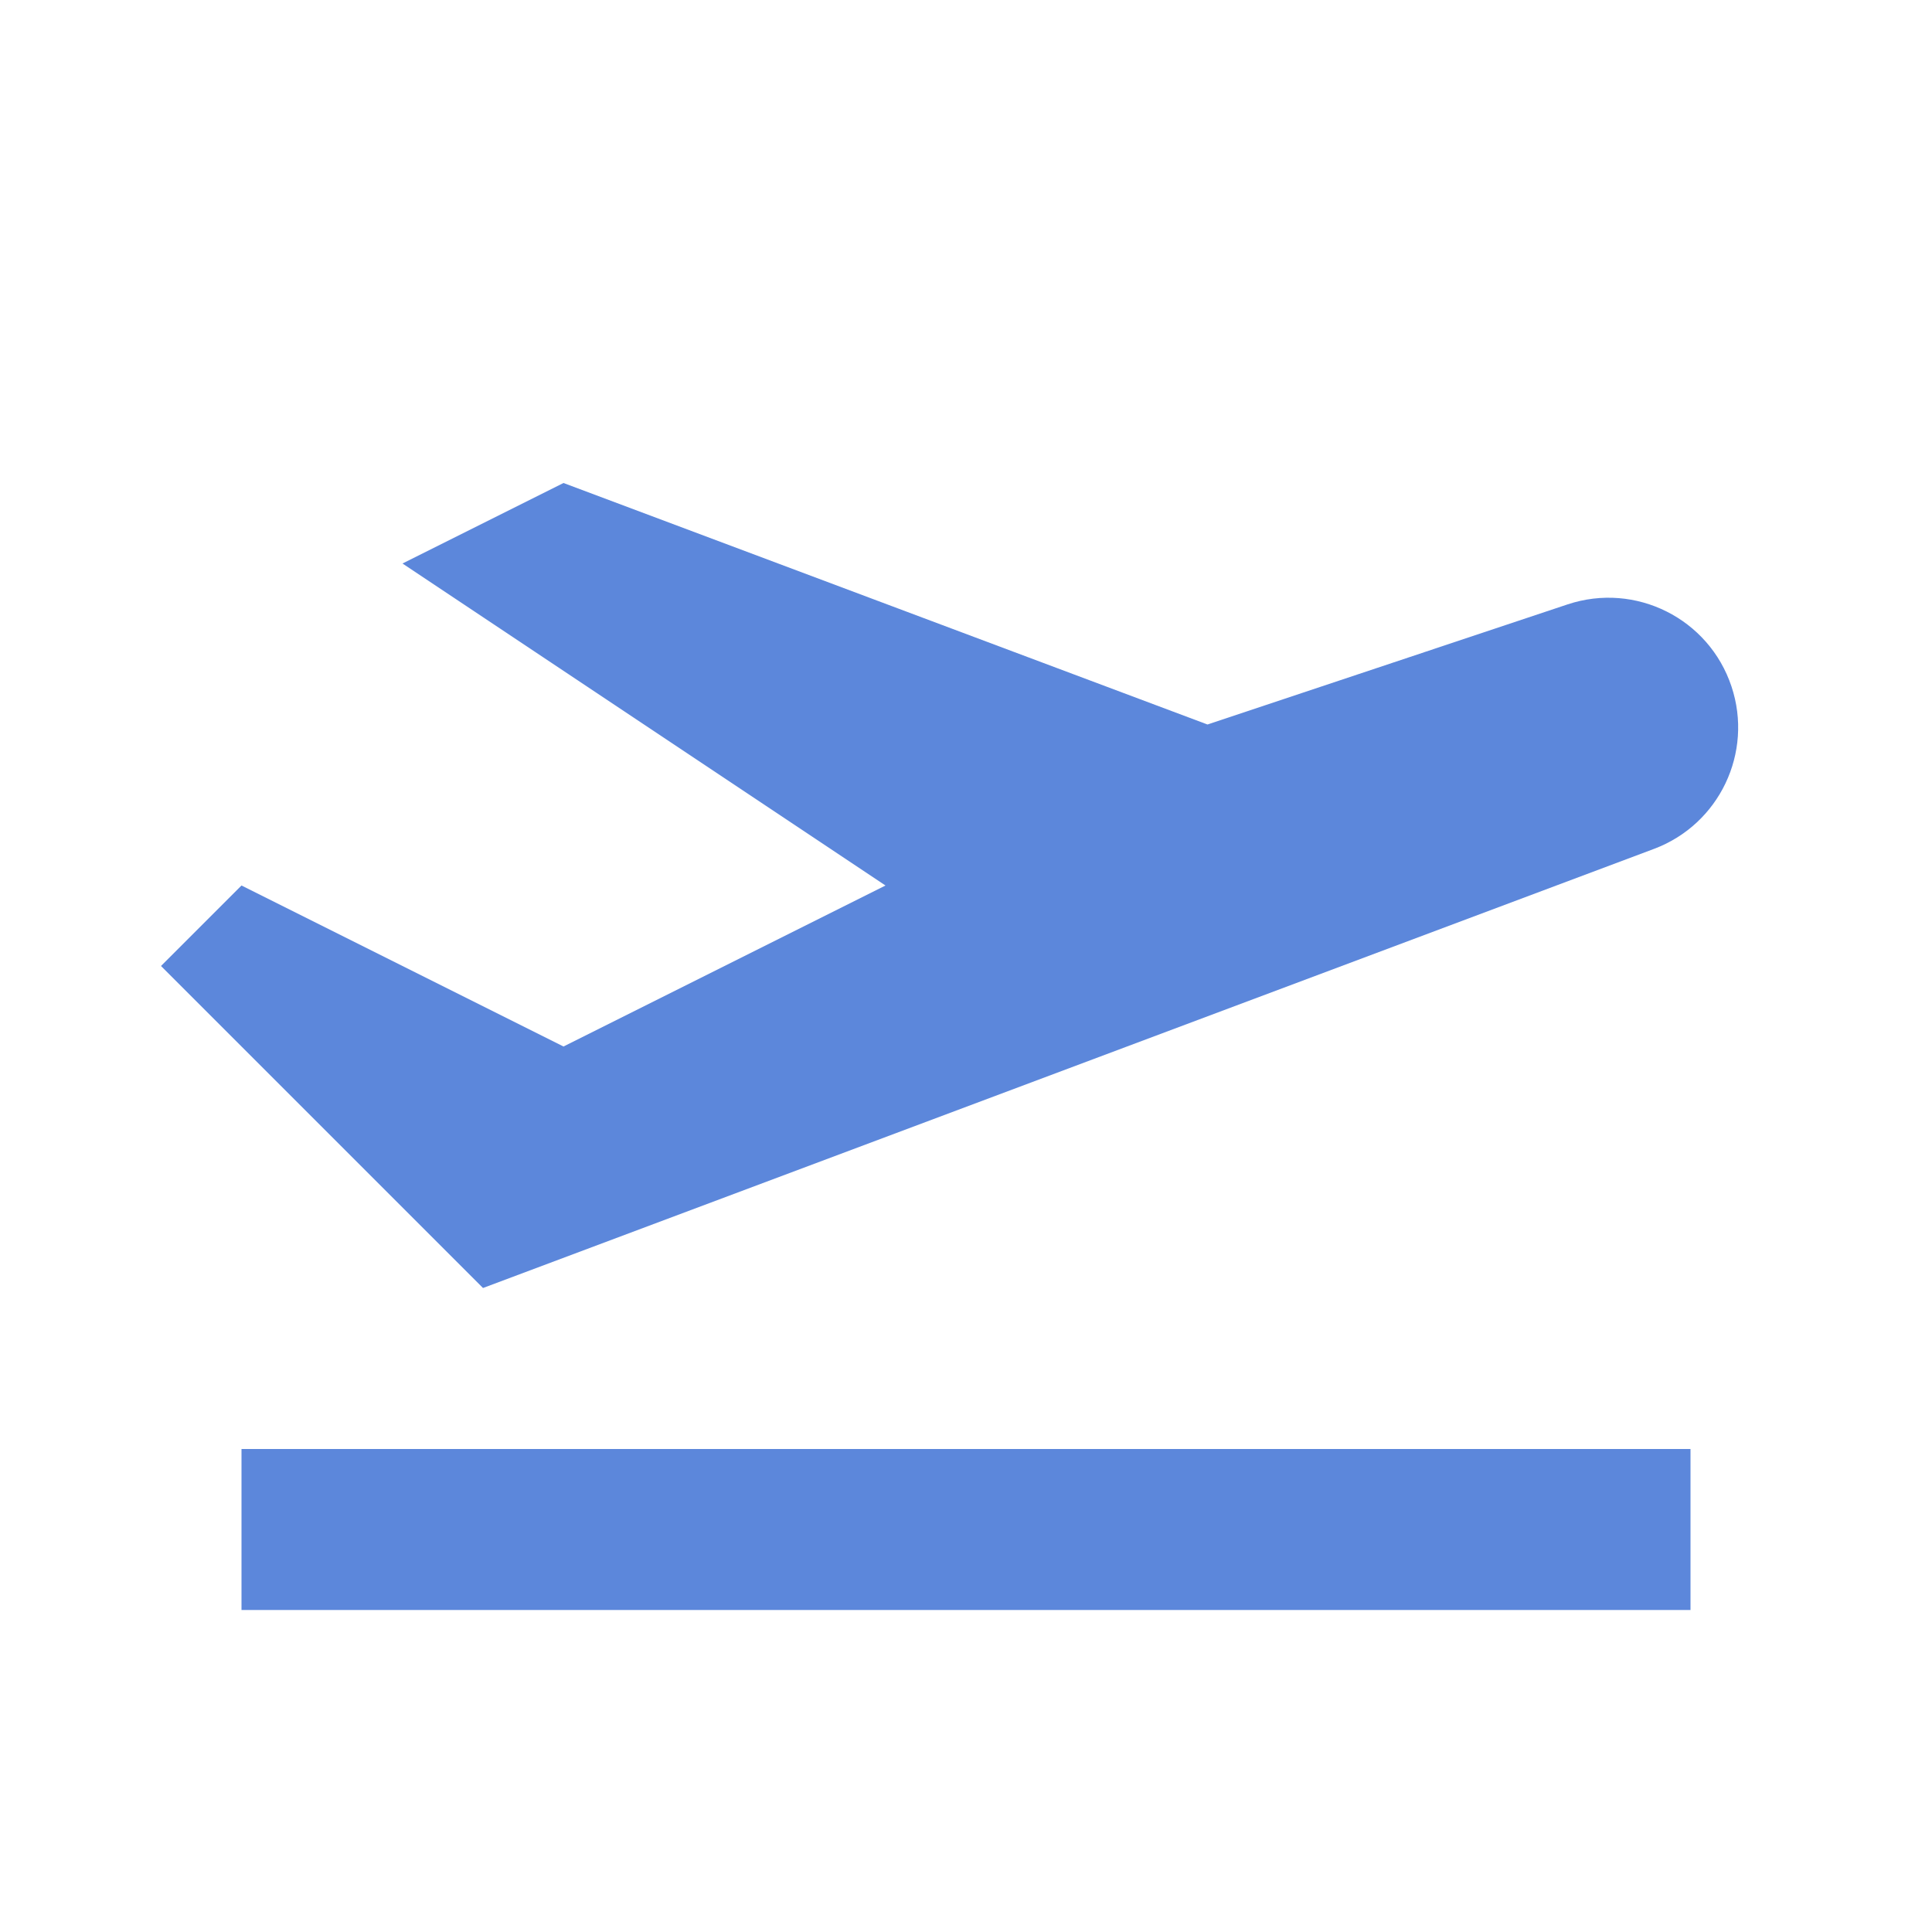
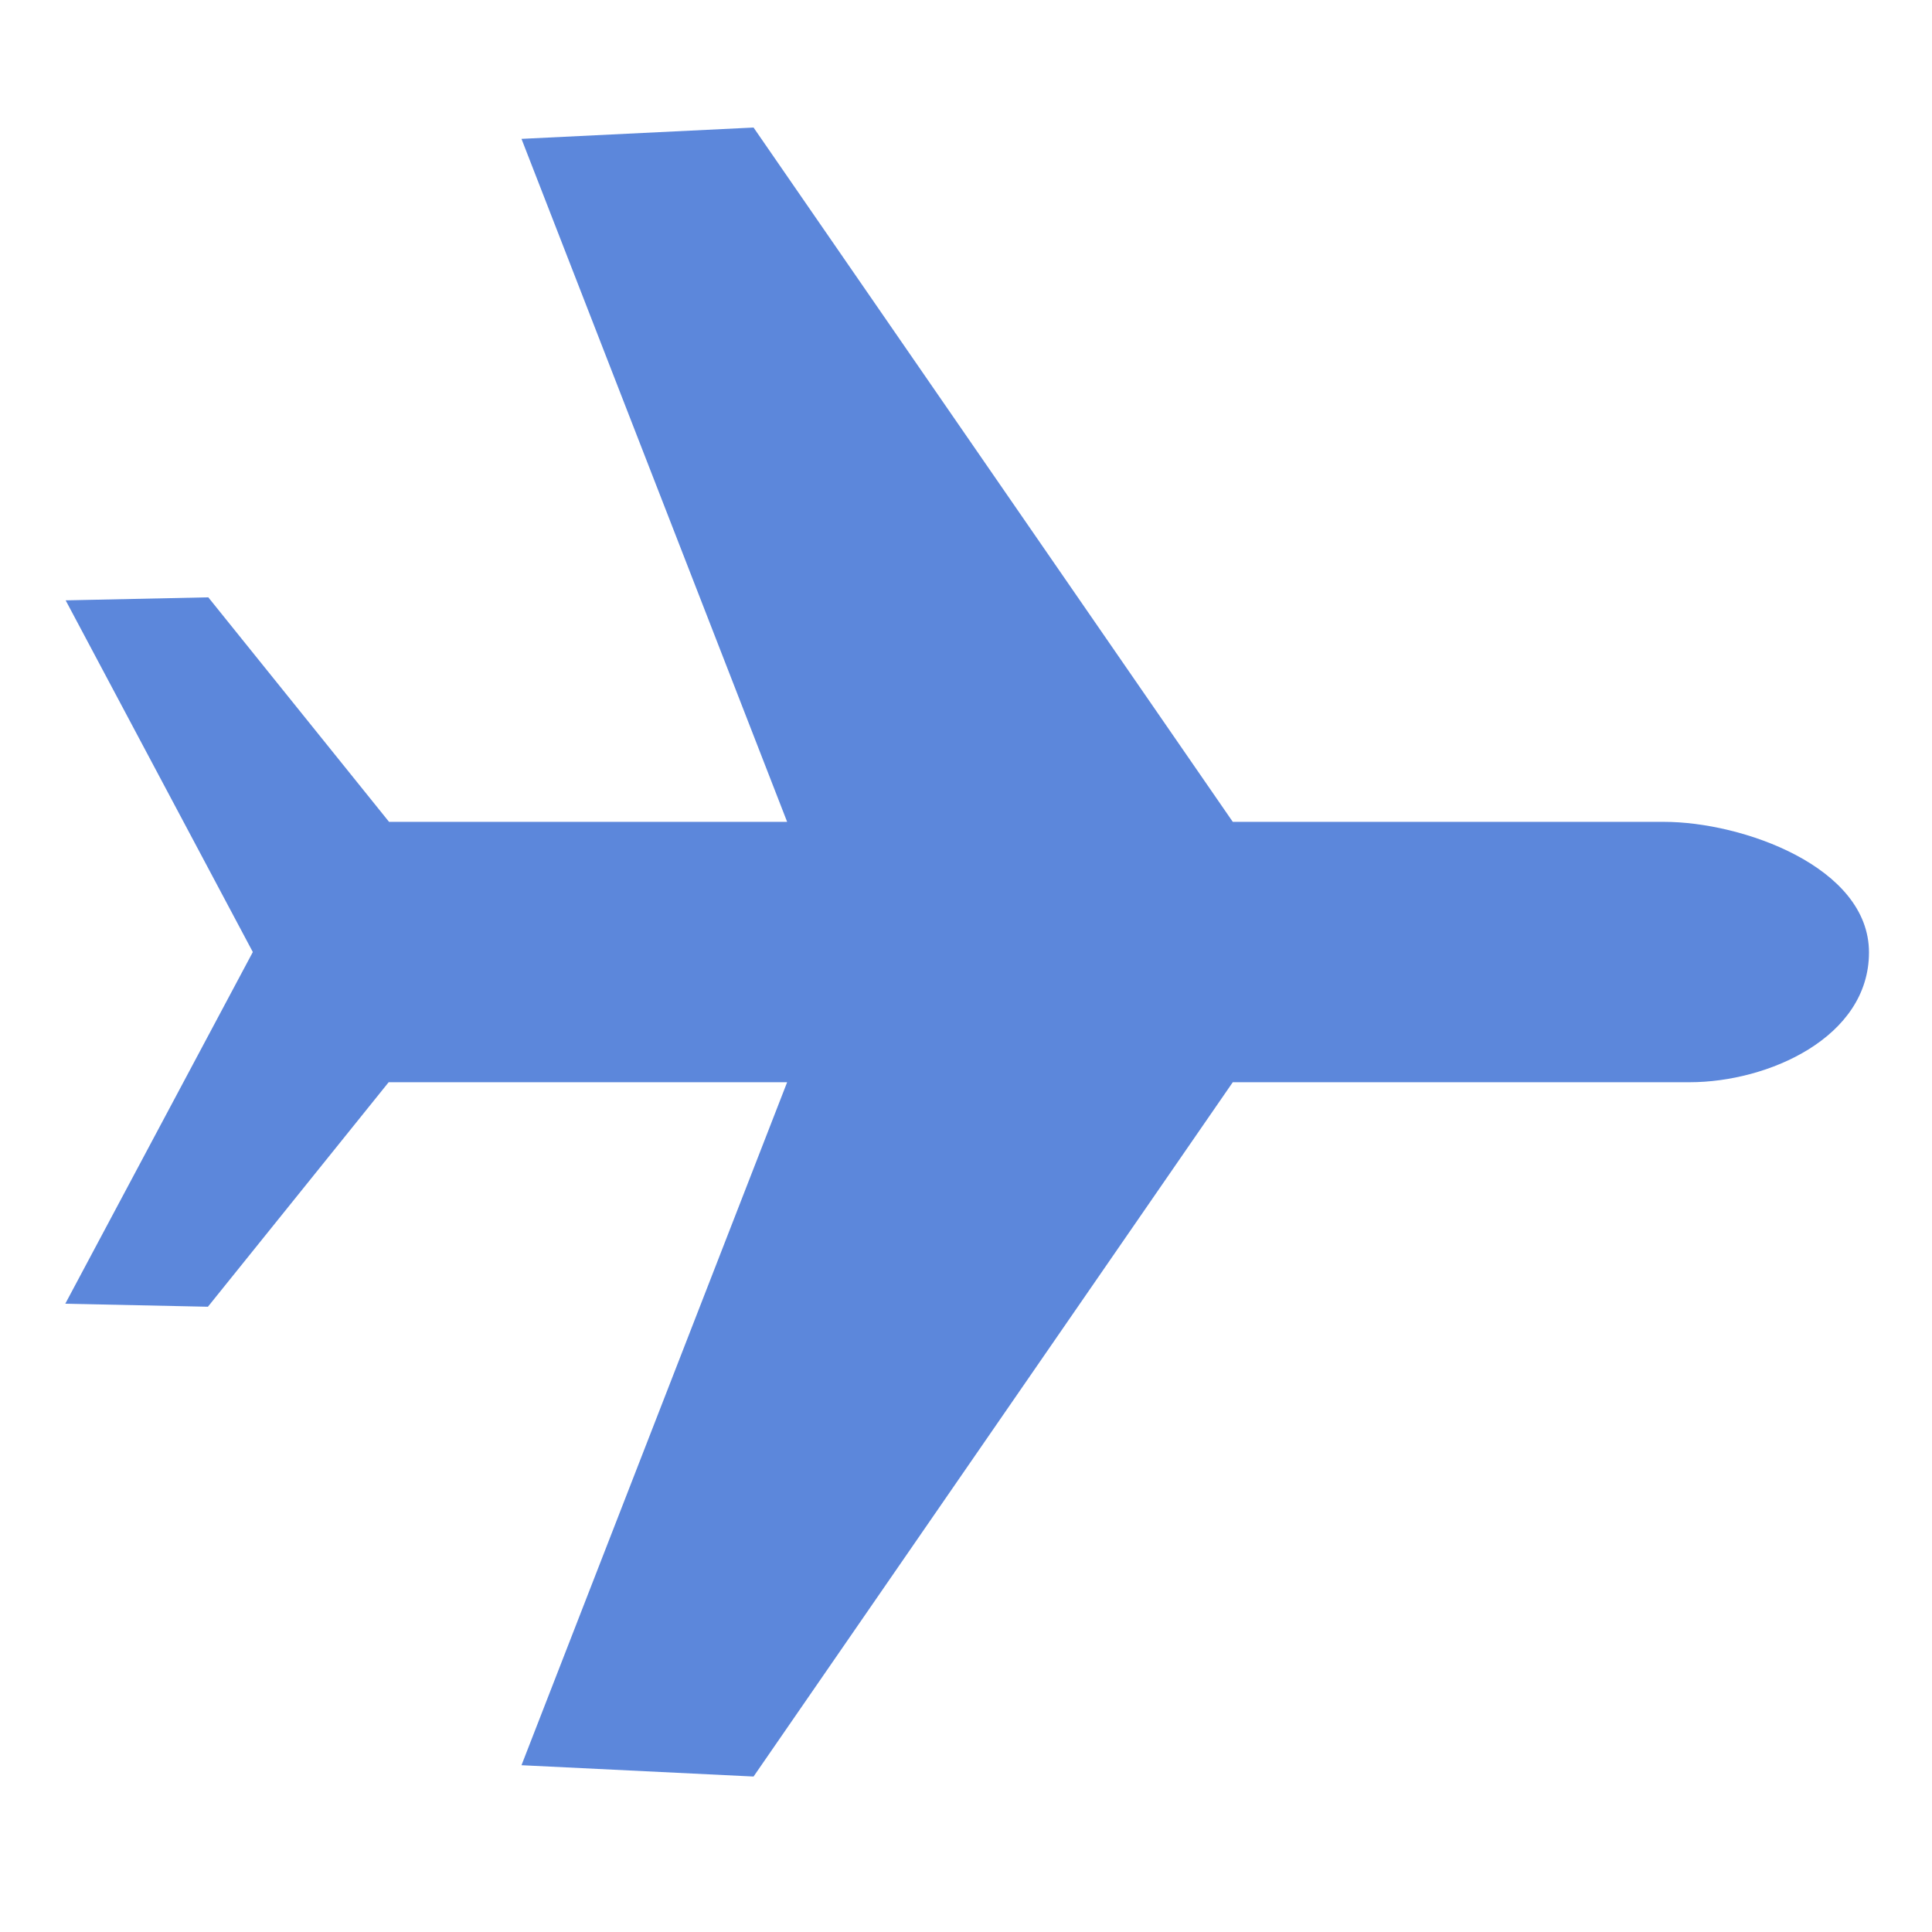
- <svg xmlns="http://www.w3.org/2000/svg" width="24px" height="24px" viewBox="0 0 24 24" fill="#5C87DB">
-   <path d="M3 18h18v2H3zm18.509-9.473a1.61 1.61 0 0 0-2.036-1.019L15 9 7 6 5 7l6 4-4 2-4-2-1 1 4 4 14.547-5.455a1.611 1.611 0 0 0 .962-2.018z" />
+ <svg xmlns="http://www.w3.org/2000/svg" id="Слой_1" style="enable-background:new 0 0 512 512;" version="1.1" viewBox="0 0 512 512" xml:space="preserve">
+   <style type="text/css">
+ 		.st0 {
+ 			fill: #5c87db;
+ 			stroke: none;
+ 			stroke-width: 0;
+ 			stroke-linecap: round;
+ 			stroke-linejoin: round;
+ 			stroke-miterlimit: 10;
+ 		}
+ 	</style>
+   <path class="st0" d="M441,217.8H326.7l-127-184l-61.5,3l70.4,181H103.1l-47.9-59.5l-37.8,0.8L67,252.3l-49.7,93.2l37.8,0.8  l47.9-59.5h105.6l-70.4,181l61.5,3l127-184h121.1c20.7,0,47.5-11.8,47.5-34.4C495.3,229.7,461.7,217.8,441,217.8z" />
</svg>
